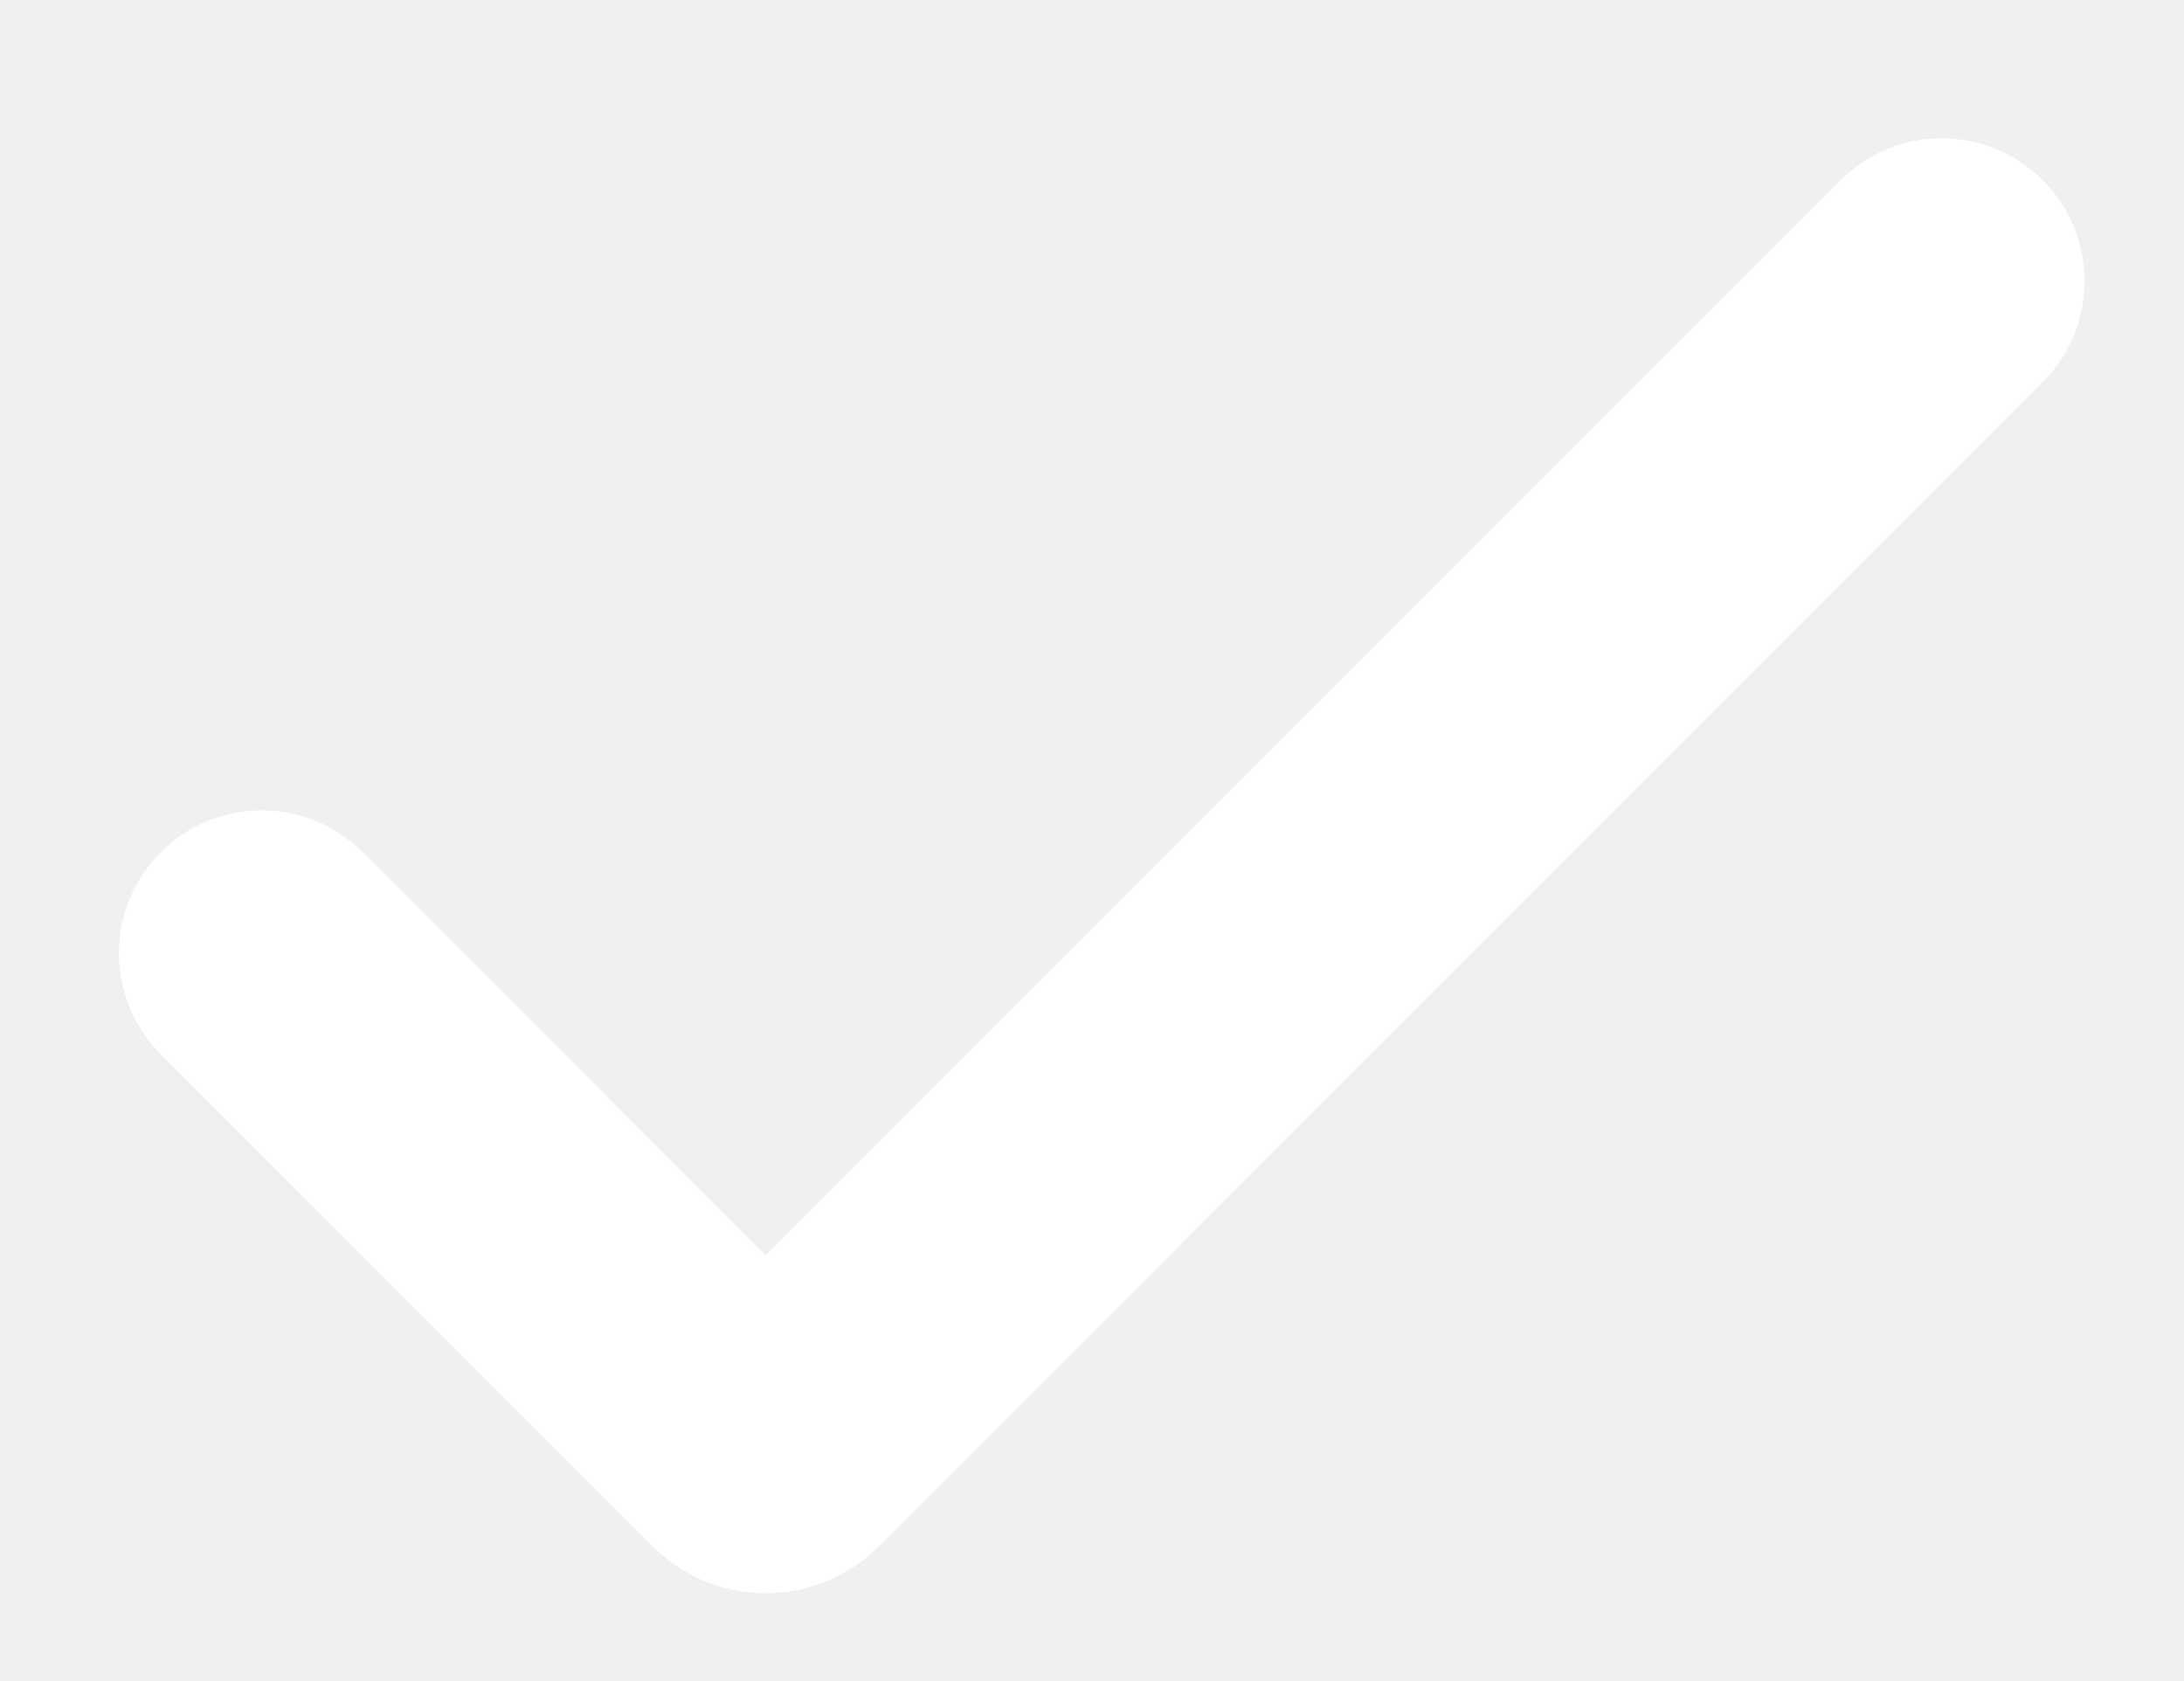
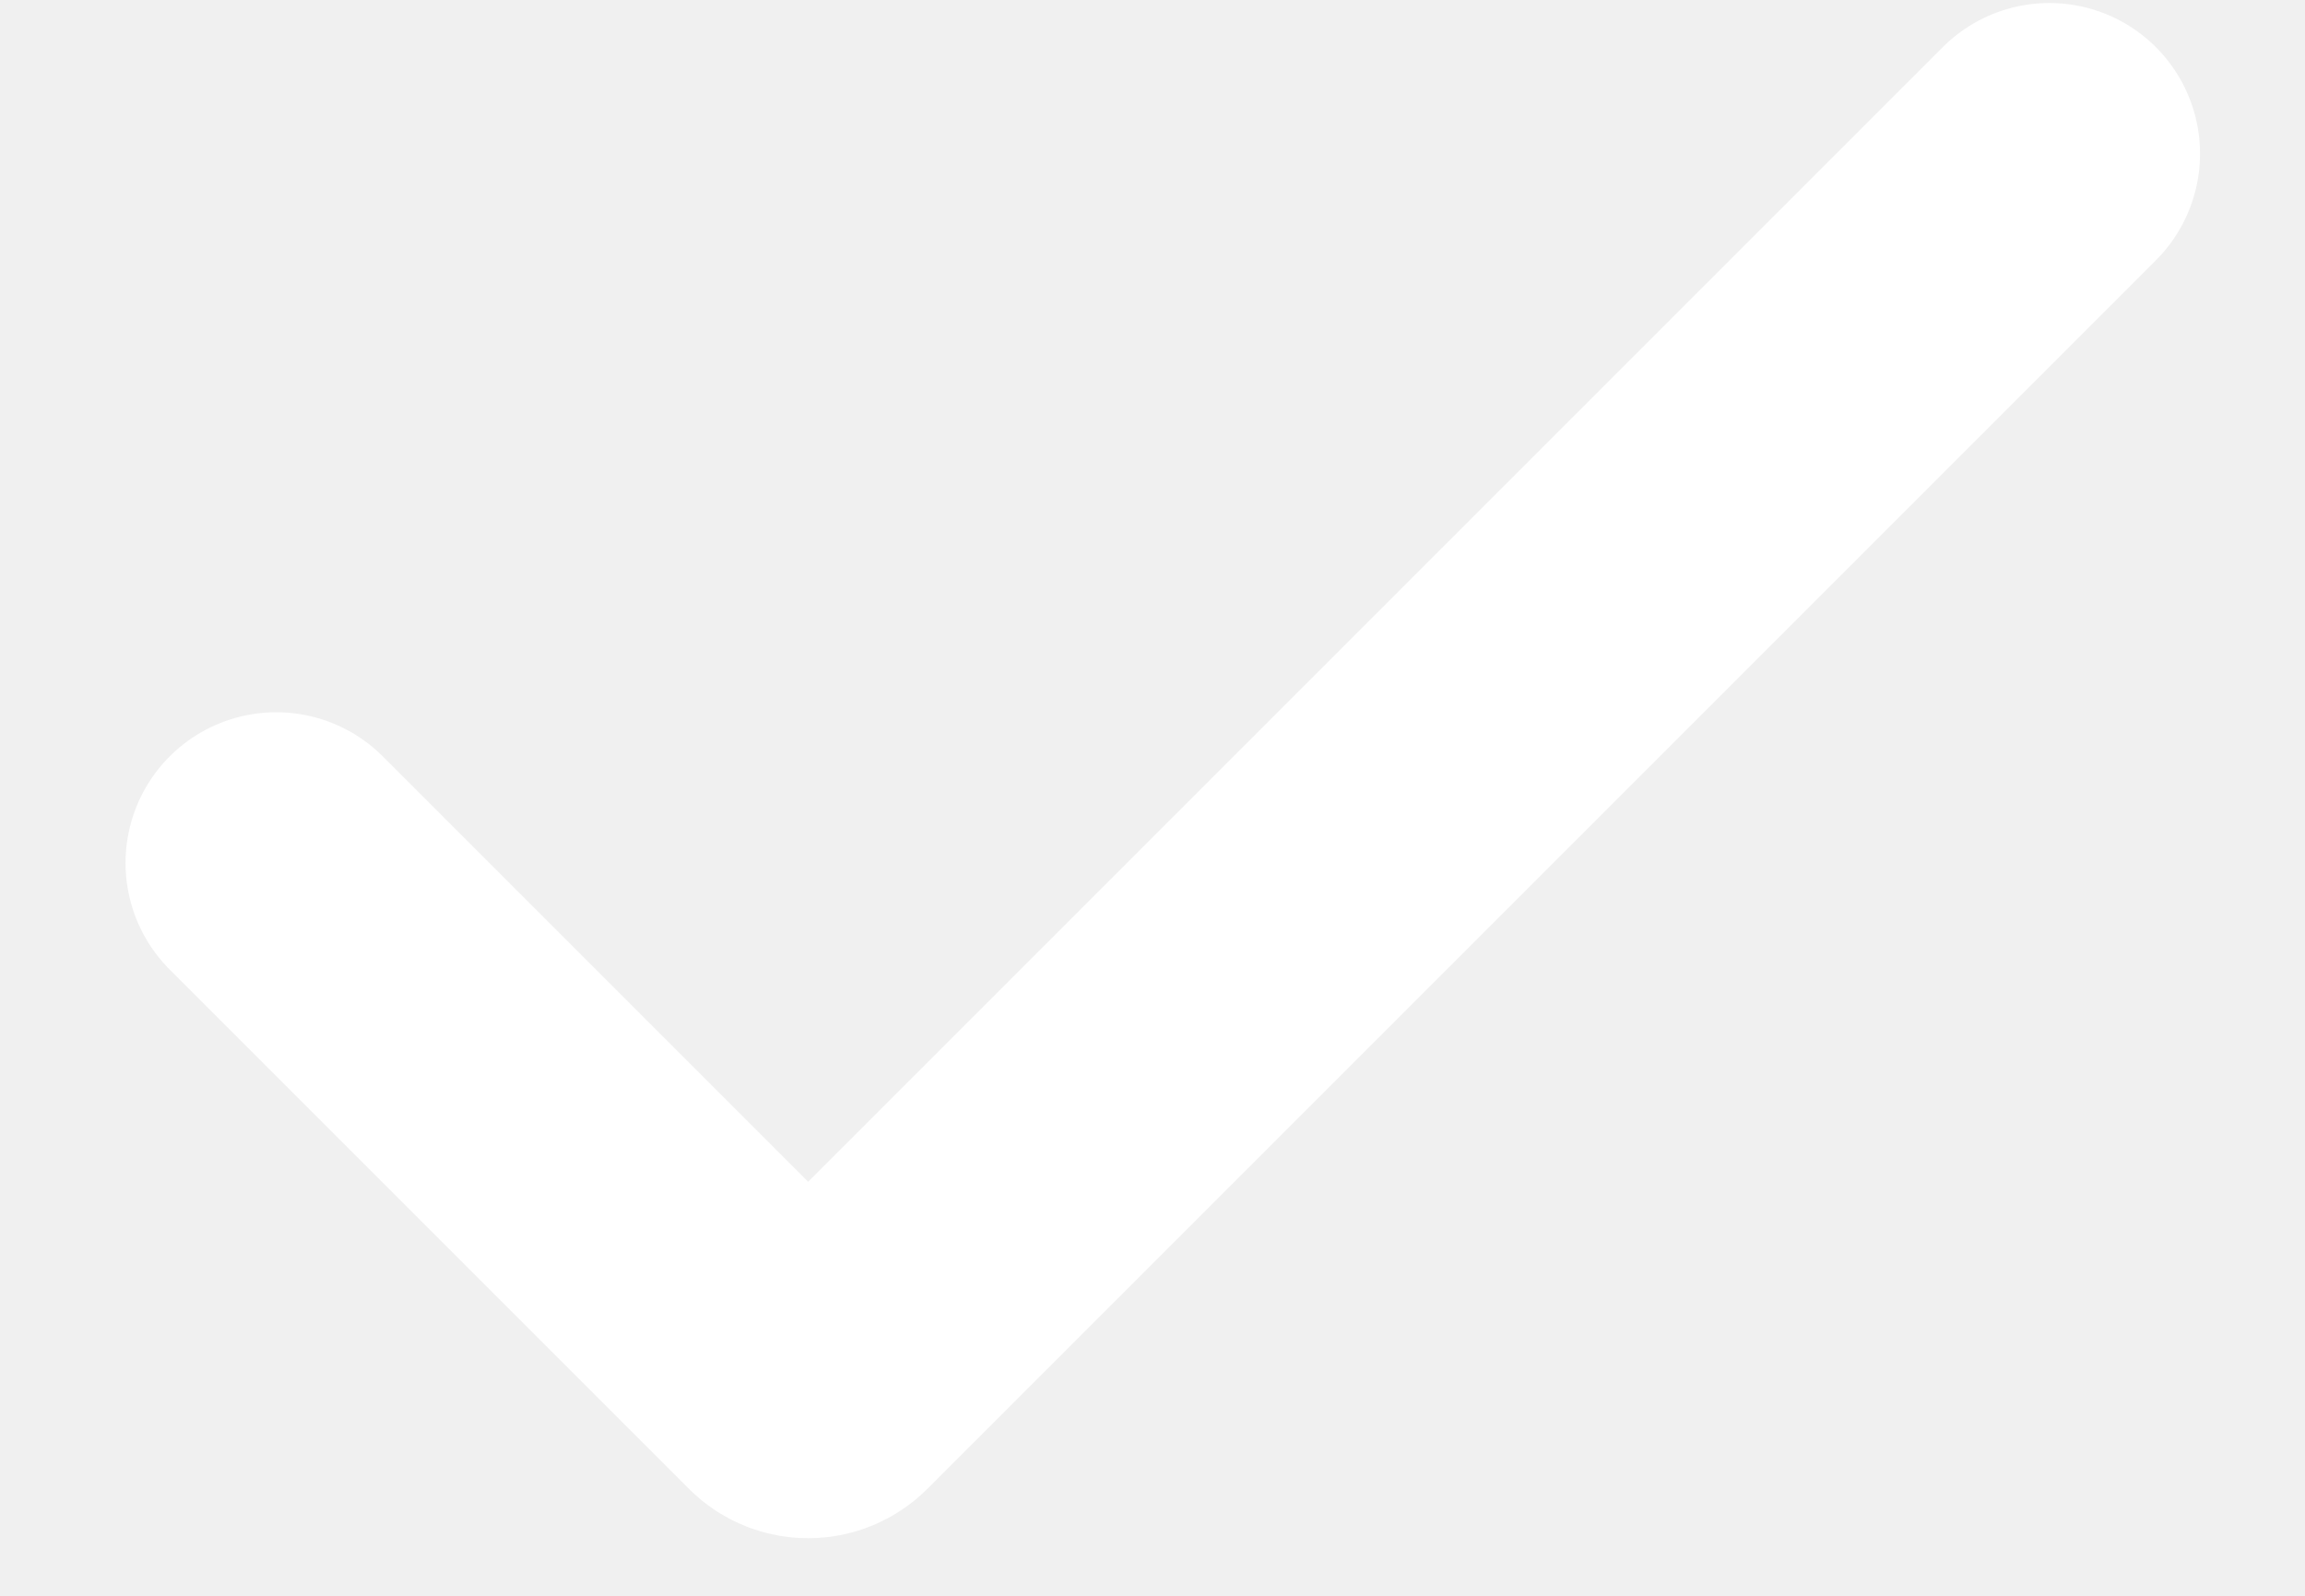
- <svg xmlns="http://www.w3.org/2000/svg" width="13" height="10" viewBox="0 0 13 10" fill="none">
-   <path d="M1.558 5.673L4.487 8.603C4.526 8.642 4.59 8.642 4.629 8.603L11.558 1.673" stroke="white" stroke-width="1.7" stroke-linecap="round" />
+ <svg xmlns="http://www.w3.org/2000/svg" width="13" height="9" viewBox="0 0 13 9" fill="none">
+   <path d="M1.558 4.867L4.487 7.796C4.526 7.835 4.59 7.835 4.629 7.796L11.558 0.867" stroke="white" stroke-width="1.7" stroke-linecap="round" />
</svg>
